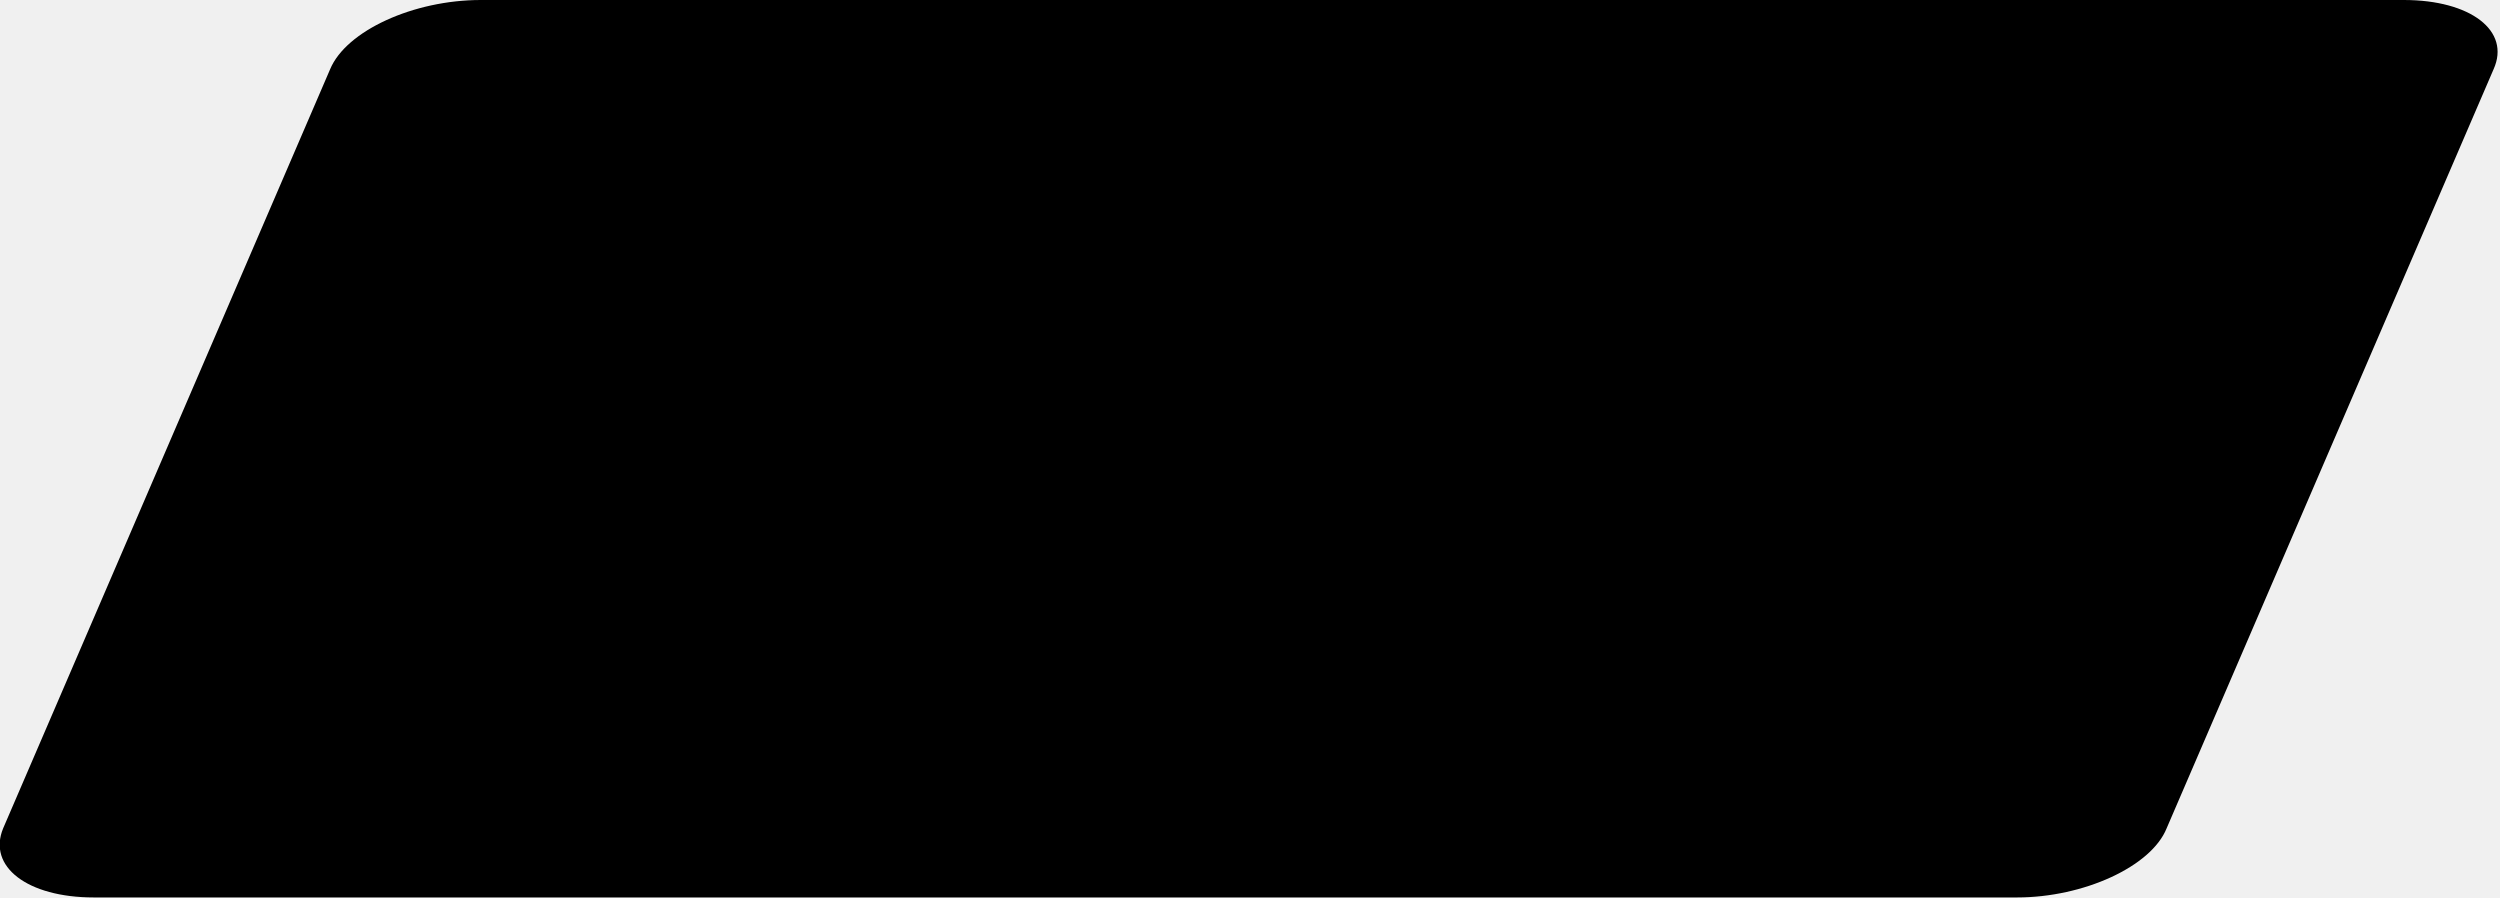
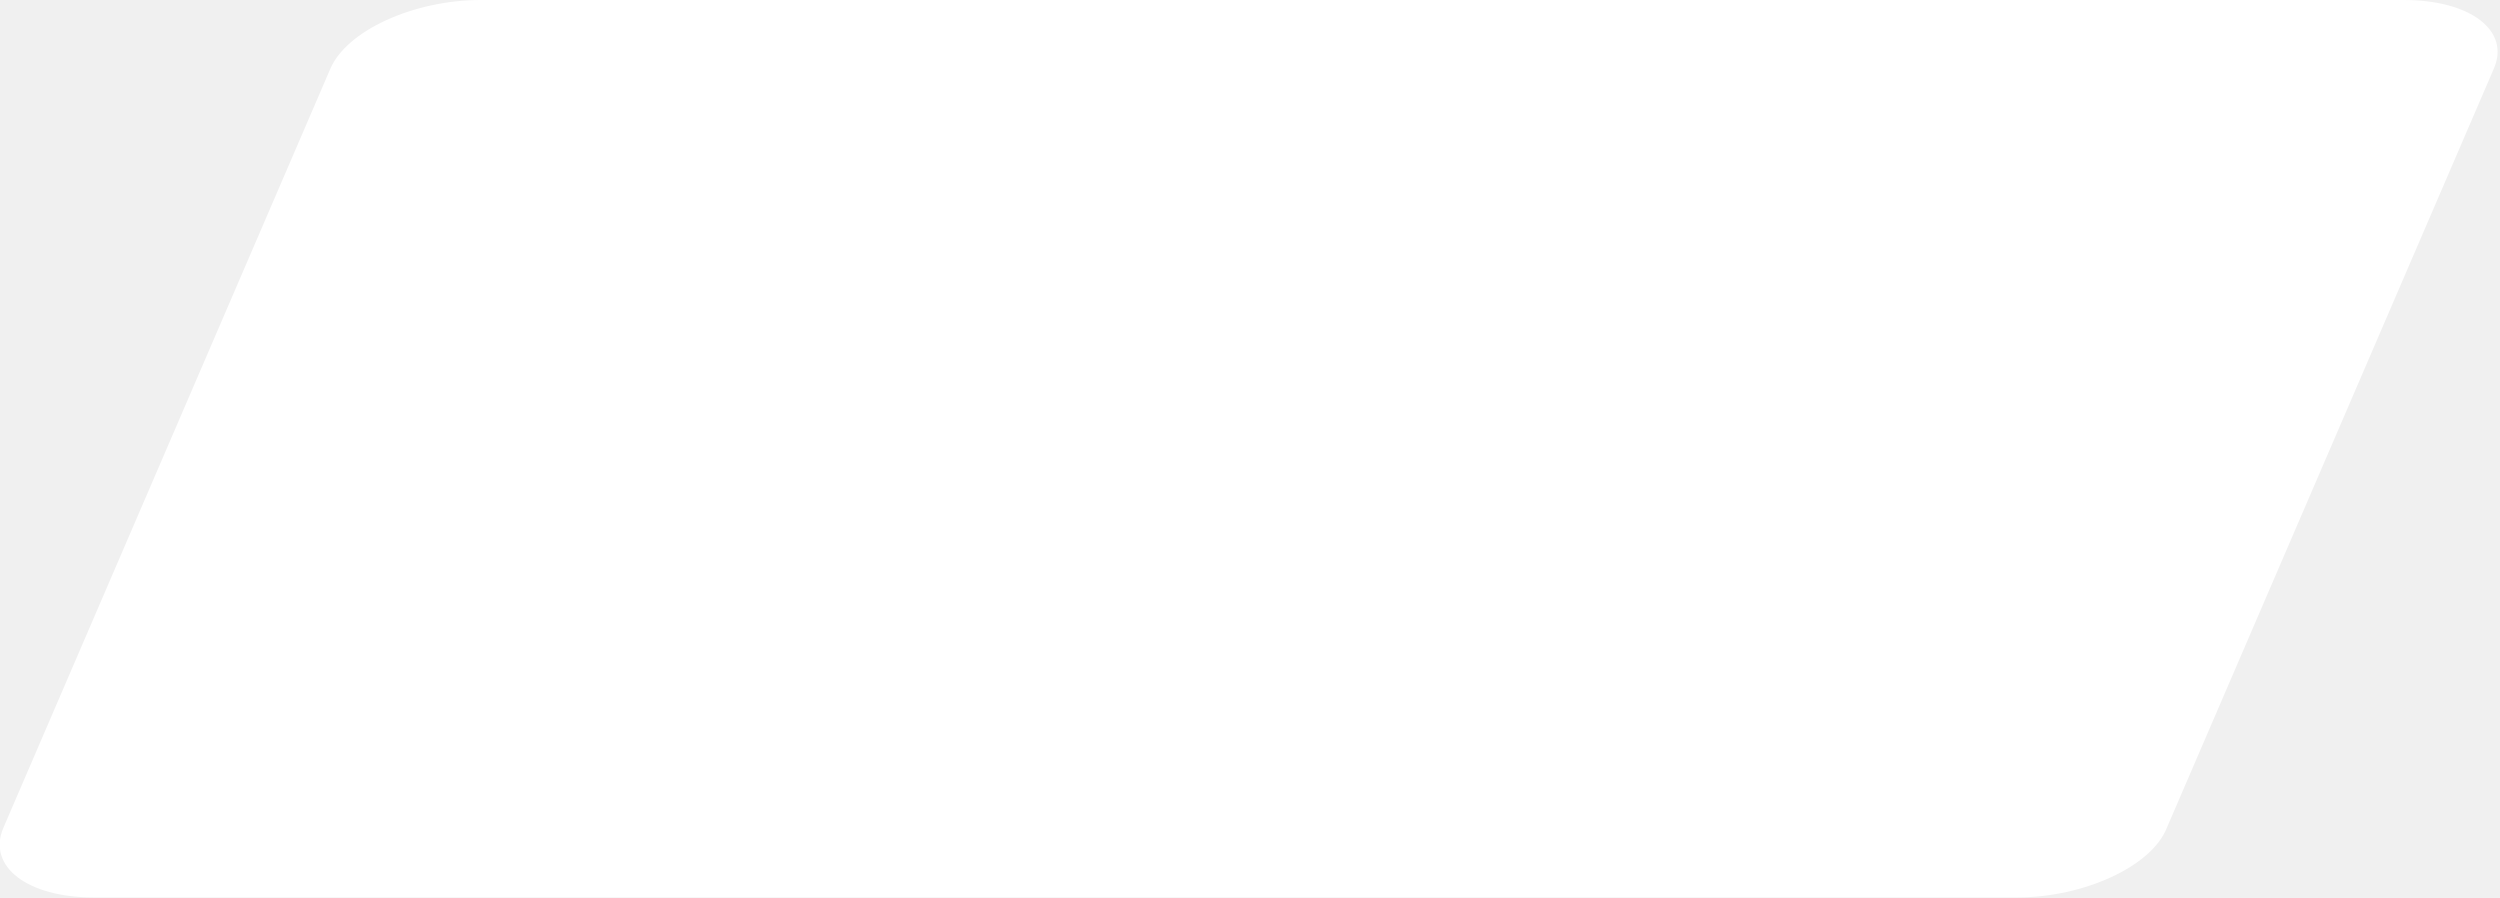
<svg xmlns="http://www.w3.org/2000/svg" viewBox="0 0 39 14">
-   <path d="M7.5 0H37.5c1.04 0 1.67.48 1.4 1.08l-5.1 11.84c-.24.6-1.3 1.08-2.33 1.08H1.46C.43 14-.2 13.52.05 12.92l5.1-11.84C5.4.48 6.45 0 7.5 0z" />
+   <path d="M7.5 0H37.5c1.04 0 1.67.48 1.4 1.08l-5.1 11.84c-.24.6-1.3 1.08-2.33 1.08H1.46C.43 14-.2 13.52.05 12.92l5.1-11.84C5.4.48 6.45 0 7.5 0z" fill="#fff" />
</svg>
